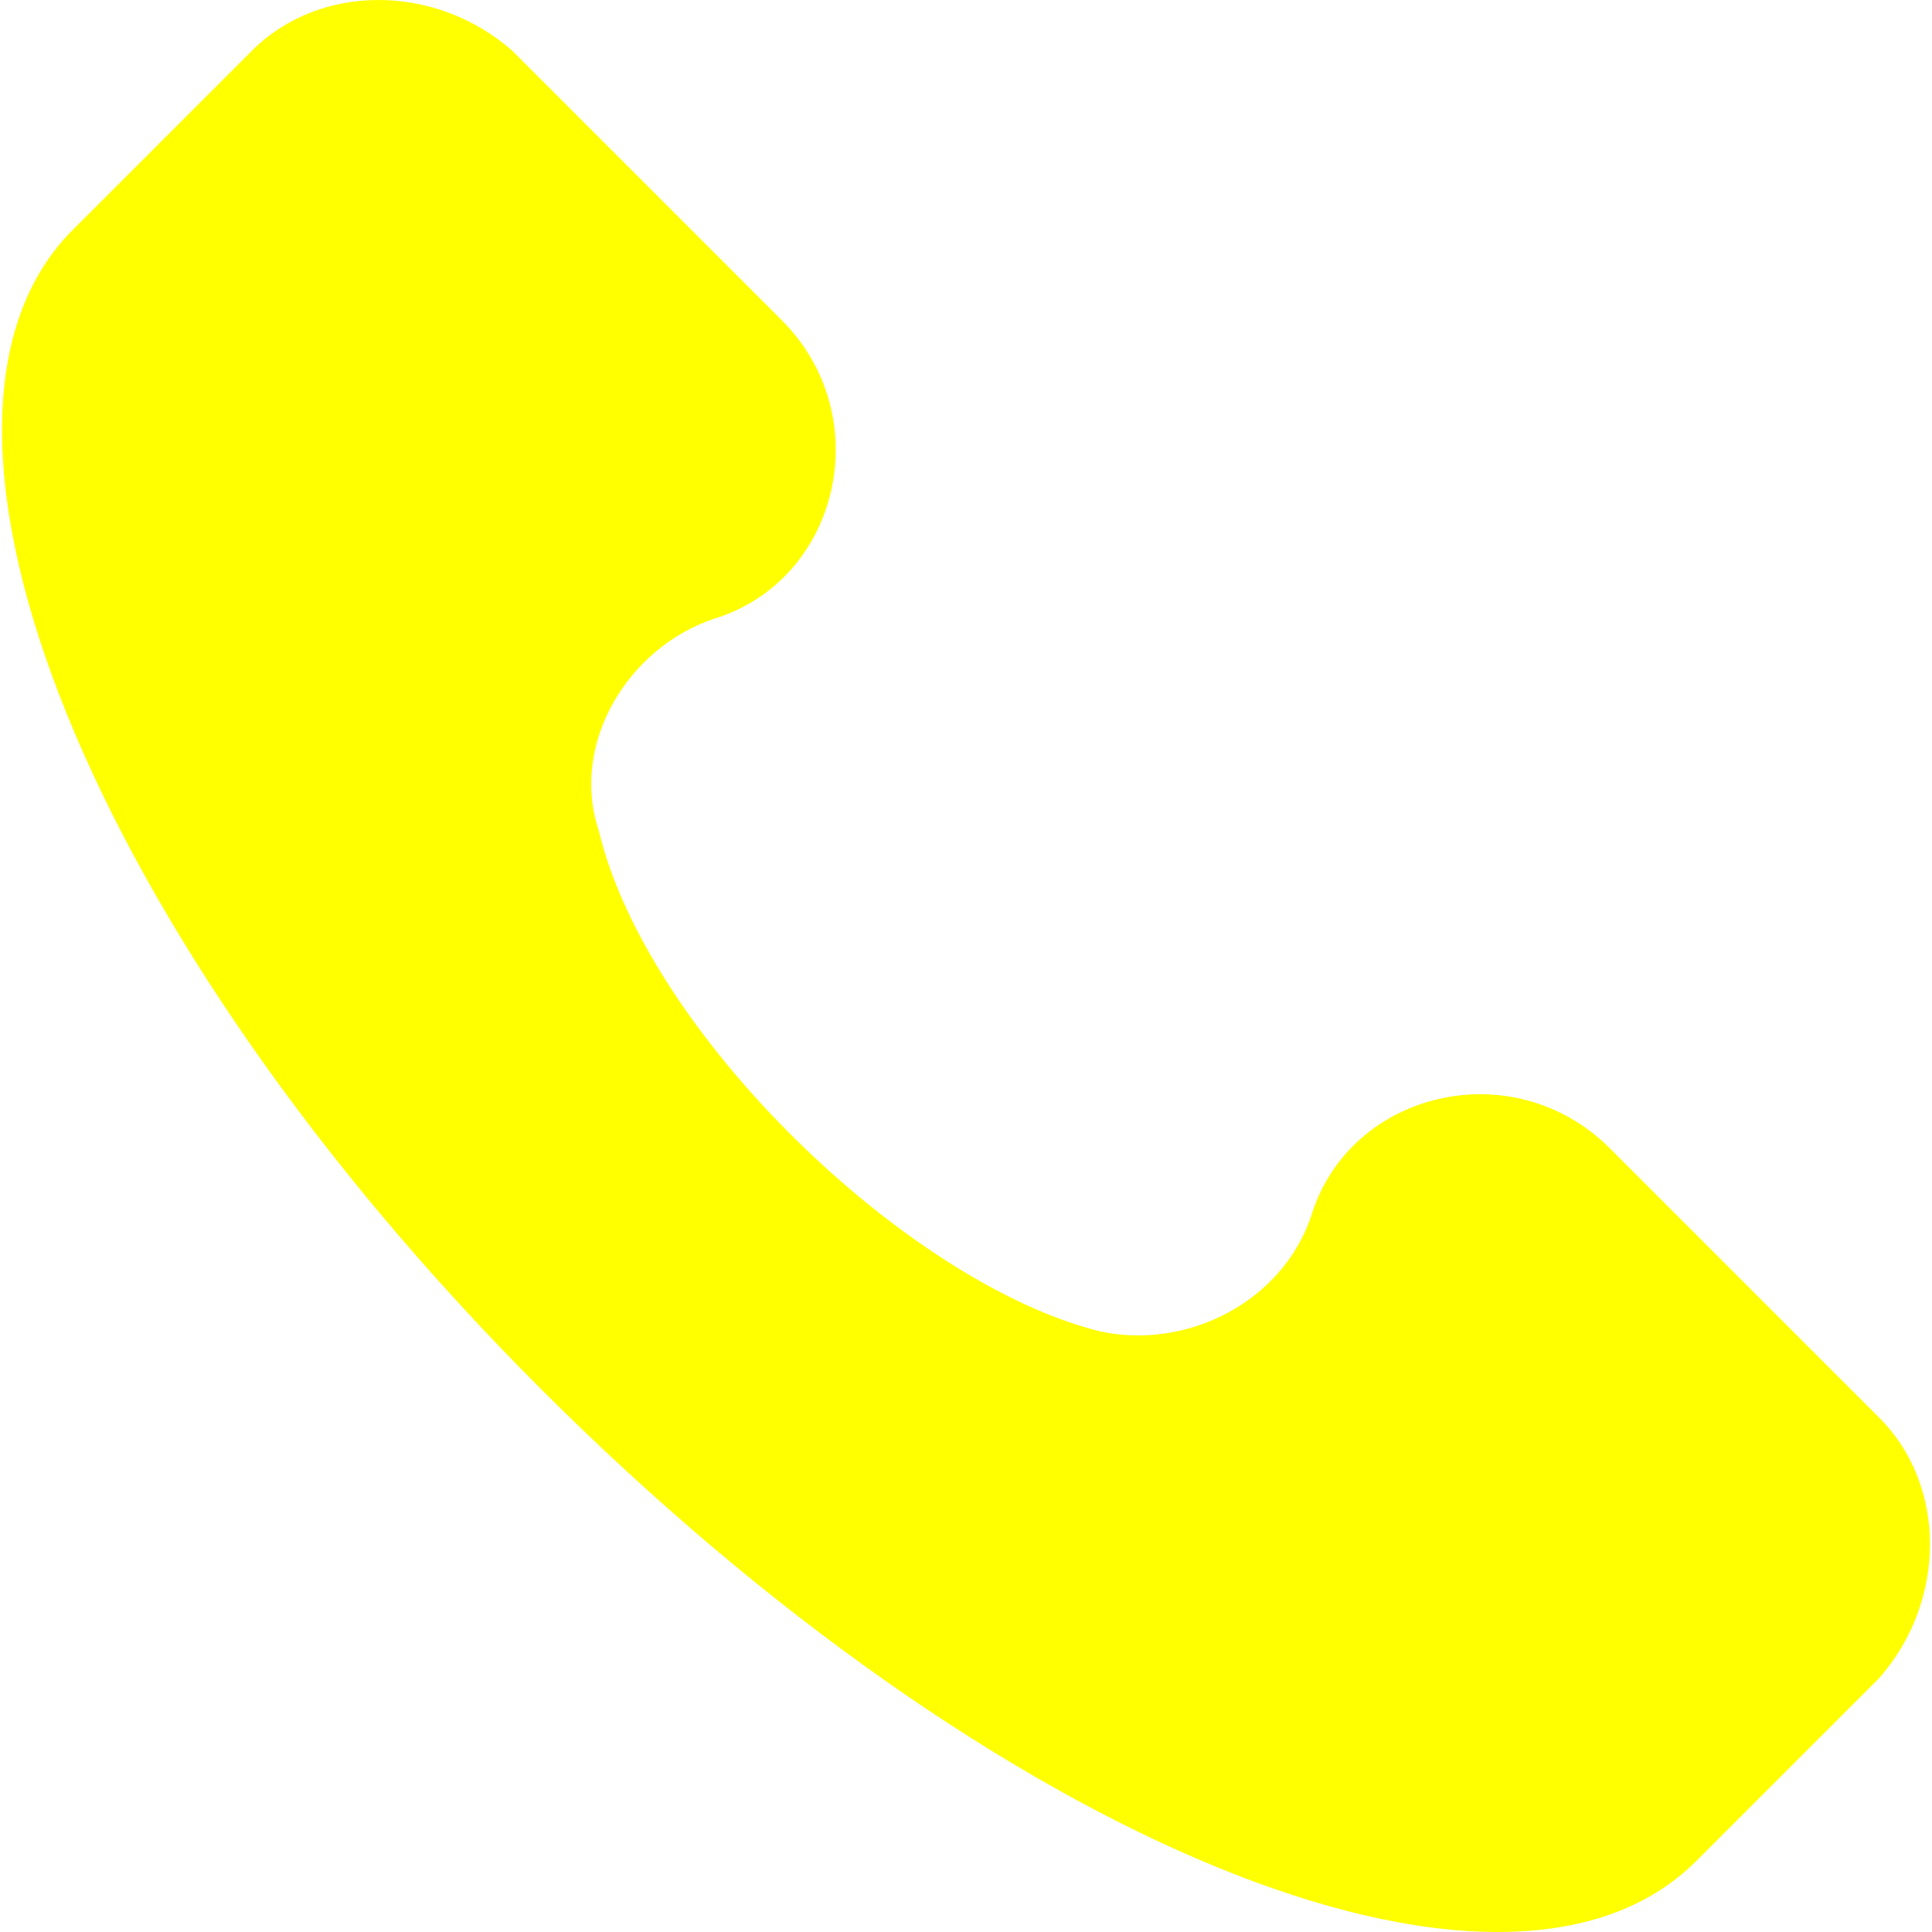
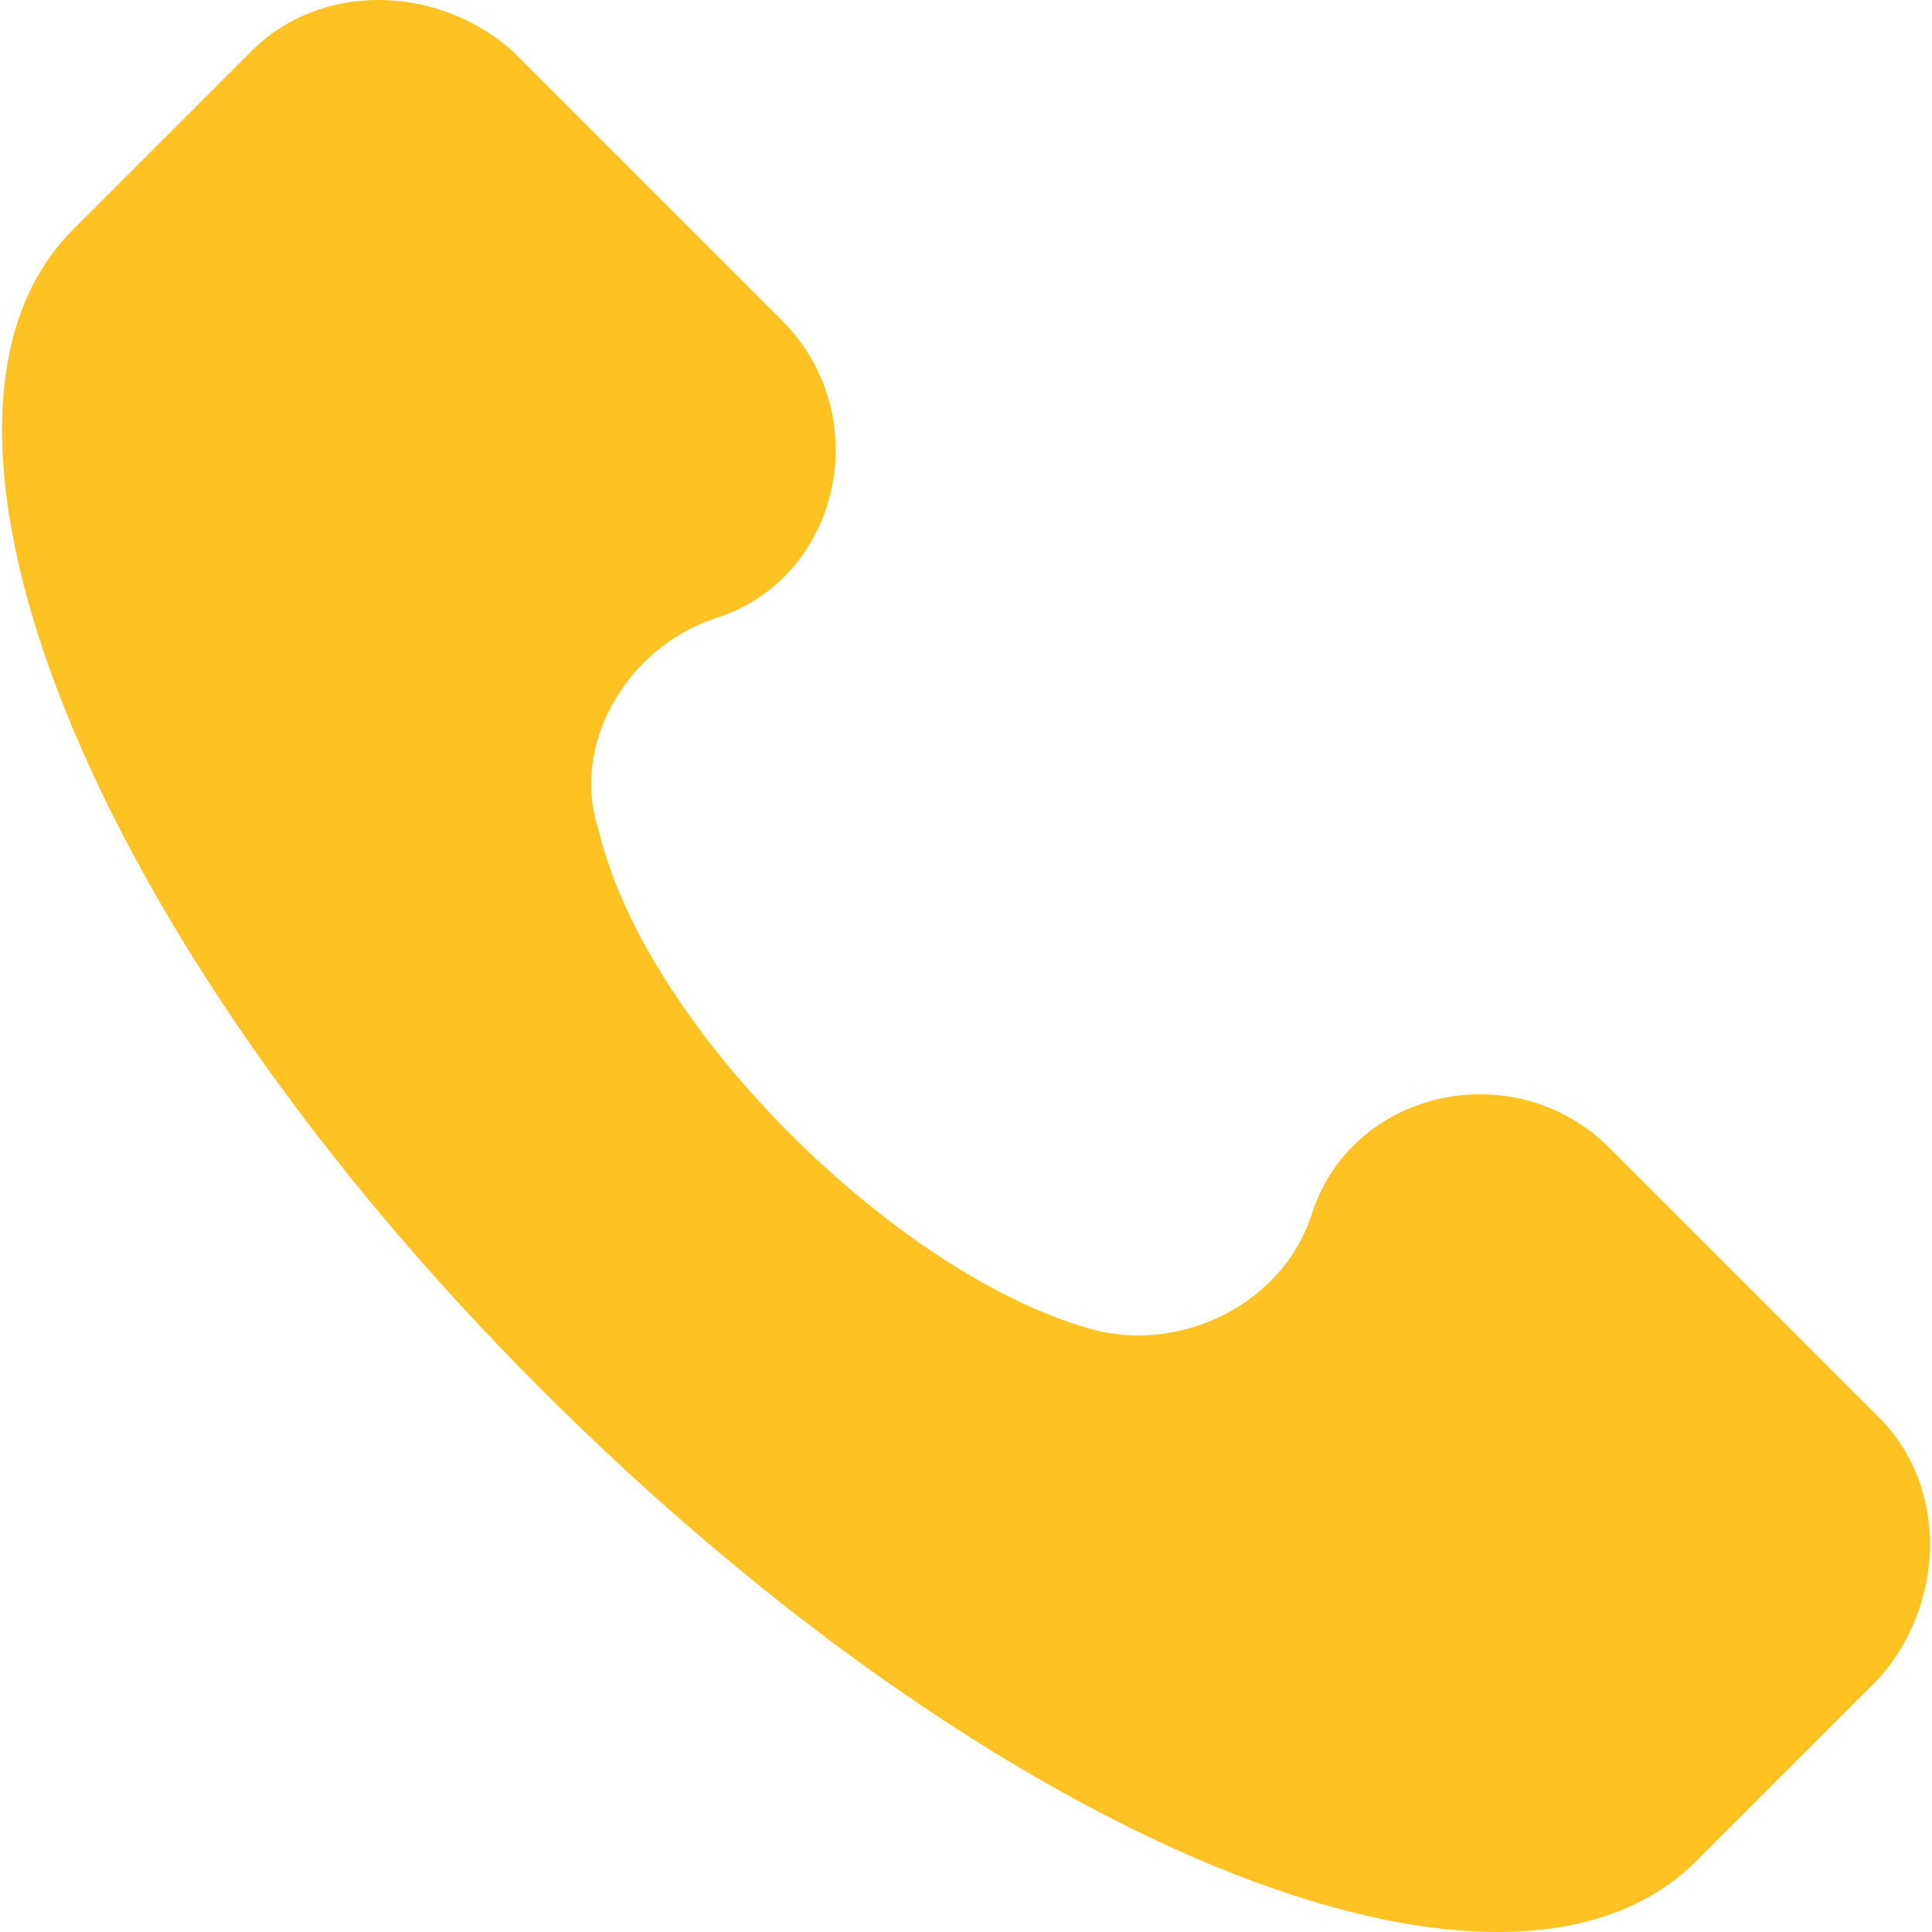
- <svg xmlns="http://www.w3.org/2000/svg" version="1.1" id="Capa_1" x="0px" y="0px" viewBox="0 0 513.64 513.64" style="enable-background:new 0 0 513.64 513.64;" fill="yellow" xml:space="preserve">
+ <svg xmlns="http://www.w3.org/2000/svg" version="1.1" id="Capa_1" x="0px" y="0px" viewBox="0 0 513.64 513.64" style="enable-background:new 0 0 513.64 513.64;" fill="#FFC223" xml:space="preserve">
  <g>
    <g>
      <path d="M499.66,376.96l-71.68-71.68c-25.6-25.6-69.12-15.359-79.36,17.92c-7.68,23.041-33.28,35.841-56.32,30.72    c-51.2-12.8-120.32-79.36-133.12-133.12c-7.68-23.041,7.68-48.641,30.72-56.32c33.28-10.24,43.52-53.76,17.92-79.36l-71.68-71.68    c-20.48-17.92-51.2-17.92-69.12,0l-48.64,48.64c-48.64,51.2,5.12,186.88,125.44,307.2c120.32,120.32,256,176.641,307.2,125.44    l48.64-48.64C517.581,425.6,517.581,394.88,499.66,376.96z" />
    </g>
  </g>
  <g>
</g>
  <g>
</g>
  <g>
</g>
  <g>
</g>
  <g>
</g>
  <g>
</g>
  <g>
</g>
  <g>
</g>
  <g>
</g>
  <g>
</g>
  <g>
</g>
  <g>
</g>
  <g>
</g>
  <g>
</g>
  <g>
</g>
</svg>
